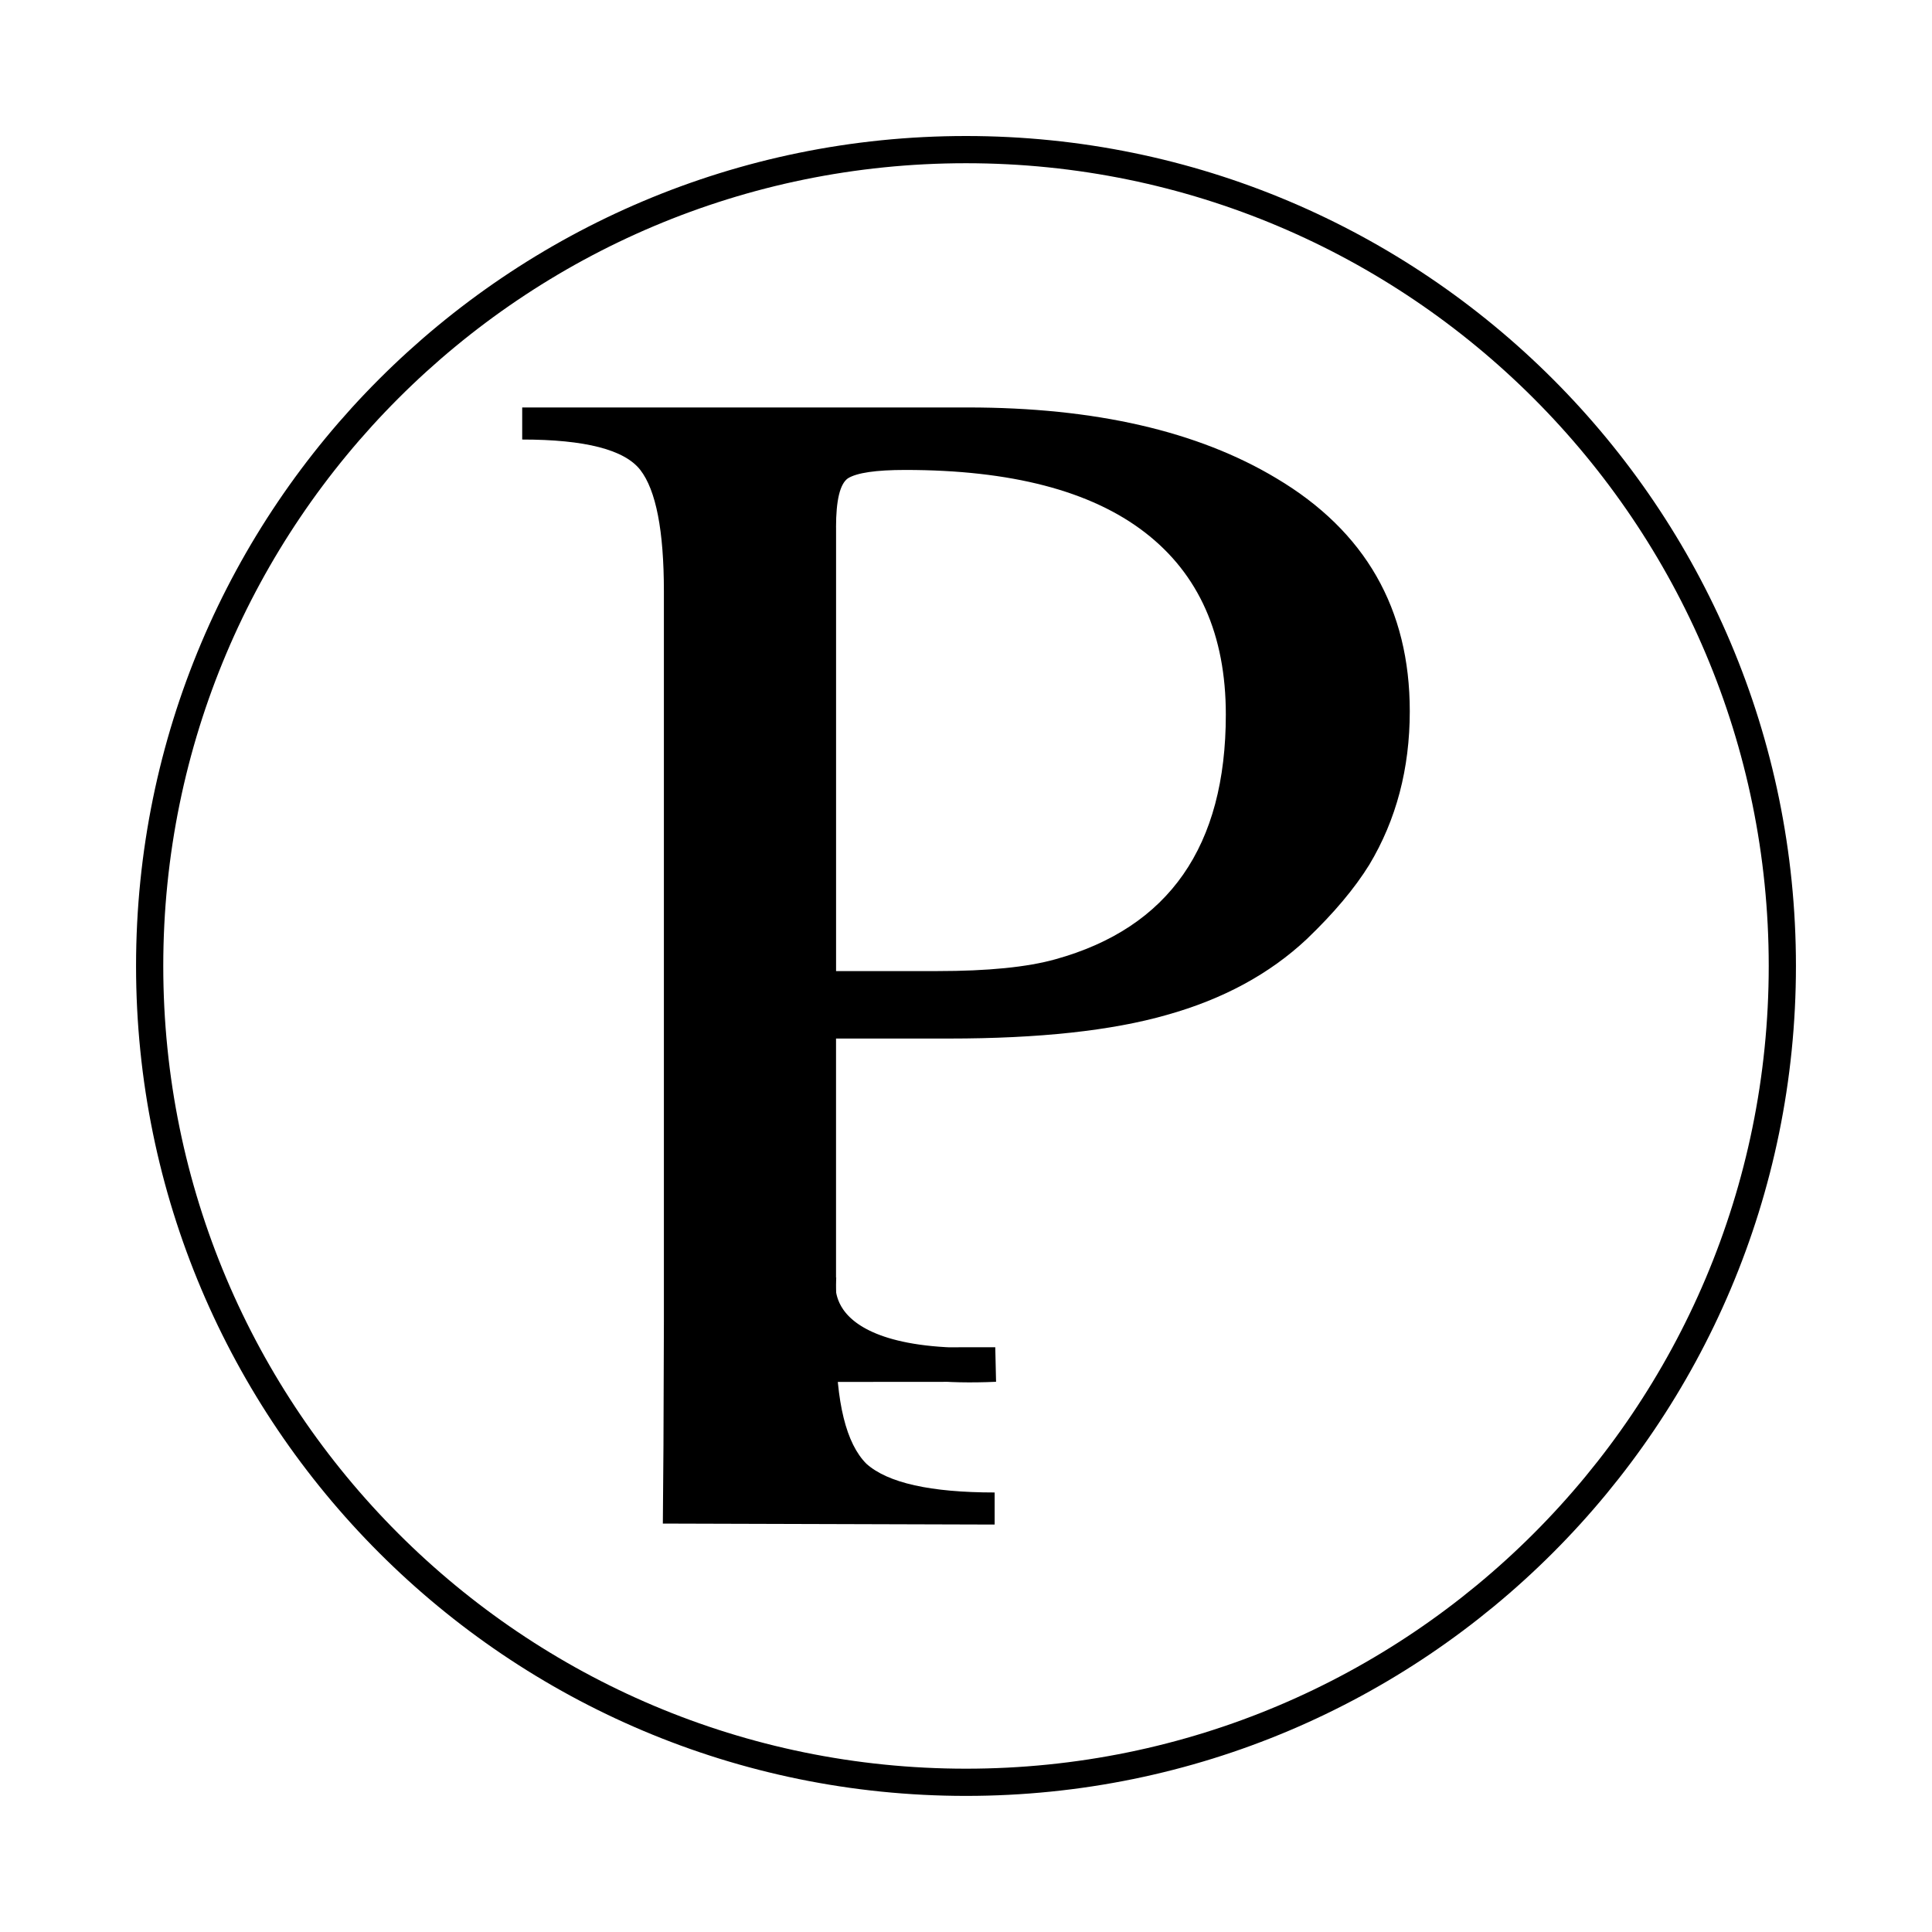
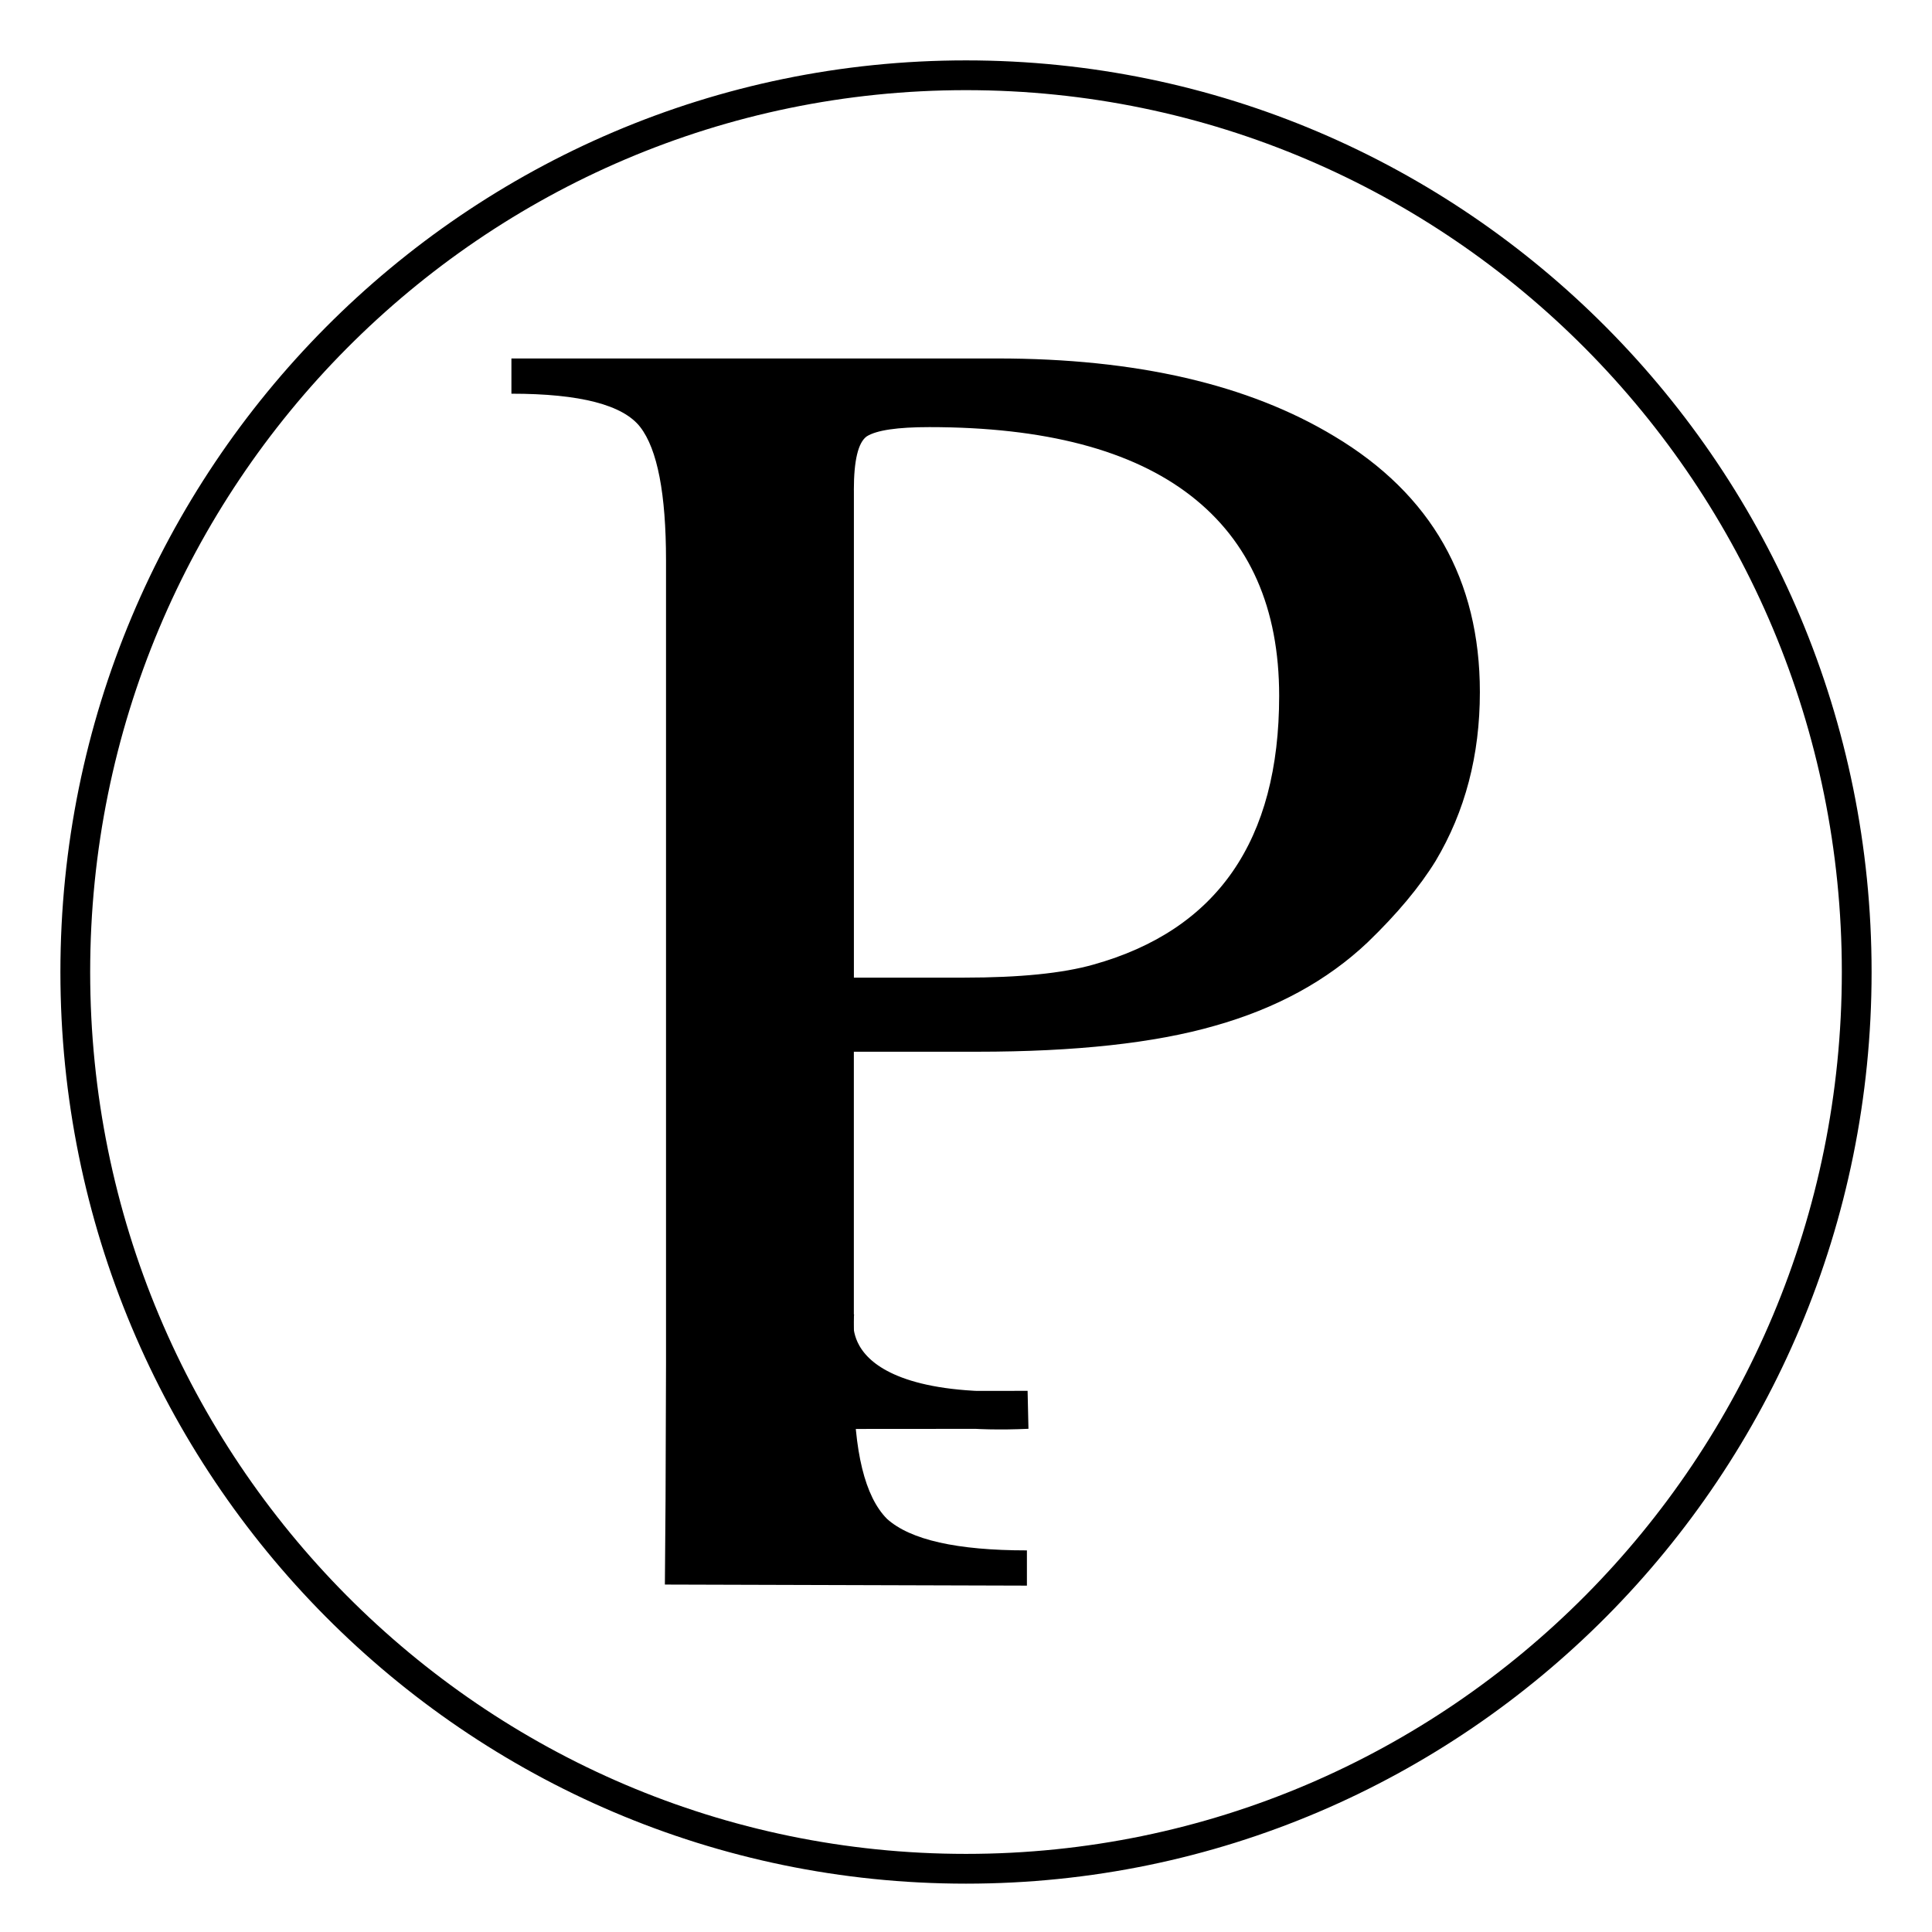
- <svg xmlns="http://www.w3.org/2000/svg" width="14.2mm" height="14.2mm" viewBox="0 0 14.2 14.2" version="1.1" id="svg875">
+ <svg xmlns="http://www.w3.org/2000/svg" width="32mm" height="32mm" viewBox="0 0 32 32" version="1.1" id="svg875">
  <defs id="defs872" />
  <g id="layer1" transform="translate(-40.10901,-83.38932)">
-     <g id="g1093" transform="translate(17.54622,-5.085546)">
+     <g id="g1093" transform="matrix(2.45888,0,0,2.475547,-16.33691,-137.1107)">
      <path style="color:#000000;font-size:48px;line-height:125%;font-family:aakar;-inkscape-font-specification:aakar;letter-spacing:0px;word-spacing:0px;white-space:pre;shape-inside:url(#rect11);fill:#000000;fill-opacity:1;stroke-width:1px;-inkscape-stroke:none;paint-order:stroke markers fill" d="M 99.783,346.603 V 345.712 H 112.158 c 3.531,0 6.391,0.656 8.578,1.969 2.469,1.469 3.703,3.625 3.703,6.469 0,1.594 -0.375,3.016 -1.125,4.266 -0.406,0.656 -0.984,1.344 -1.734,2.062 -1.031,0.969 -2.328,1.672 -3.891,2.109 -1.531,0.438 -3.547,0.656 -6.047,0.656 h -3.141 v 8.391 c 0,1.719 0.281,2.859 0.844,3.422 0.594,0.531 1.781,0.797 3.562,0.797 v 0.891 l -9.217,-0.027 c 0.026,-3.743 0.01,-0.176 0.029,-5.598 v -20.297 c 0,-1.688 -0.219,-2.812 -0.656,-3.375 -0.438,-0.562 -1.531,-0.844 -3.281,-0.844 z m 8.719,2.438 v 12.328 h 2.812 c 1.406,0 2.5,-0.109 3.281,-0.328 3.156,-0.875 4.734,-3.141 4.734,-6.797 0,-2.219 -0.75,-3.906 -2.25,-5.062 -1.5,-1.156 -3.719,-1.734 -6.656,-1.734 -0.812,0 -1.344,0.078 -1.594,0.234 -0.219,0.156 -0.328,0.609 -0.328,1.359 z" id="path854" transform="scale(0.2645833)" />
      <path style="fill:none;fill-rule:evenodd;stroke:#000000;stroke-width:0.254px;stroke-linecap:butt;stroke-linejoin:miter;stroke-opacity:1" d="m 29.878,98.504 c -1.47,0.066 -1.295,-0.652 -1.295,-0.652 l -0.074,0.653 z" id="path852" />
    </g>
-     <circle style="opacity:1;fill:#000000;fill-opacity:1.19677e-07;stroke:#000000;stroke-width:0.2;stroke-linejoin:miter;stroke-miterlimit:4;stroke-dasharray:none;stroke-opacity:1;paint-order:stroke markers fill" id="path1115" cx="47.209" cy="90.489" r="6" />
+     <ellipse style="opacity:1;fill:#000000;fill-opacity:1.19677e-07;stroke:#000000;stroke-width:0.493;stroke-linejoin:miter;stroke-miterlimit:4;stroke-dasharray:none;stroke-opacity:1;paint-order:stroke markers fill" id="path1115" cx="56.109" cy="99.489" rx="14.753" ry="14.853" />
  </g>
</svg>
